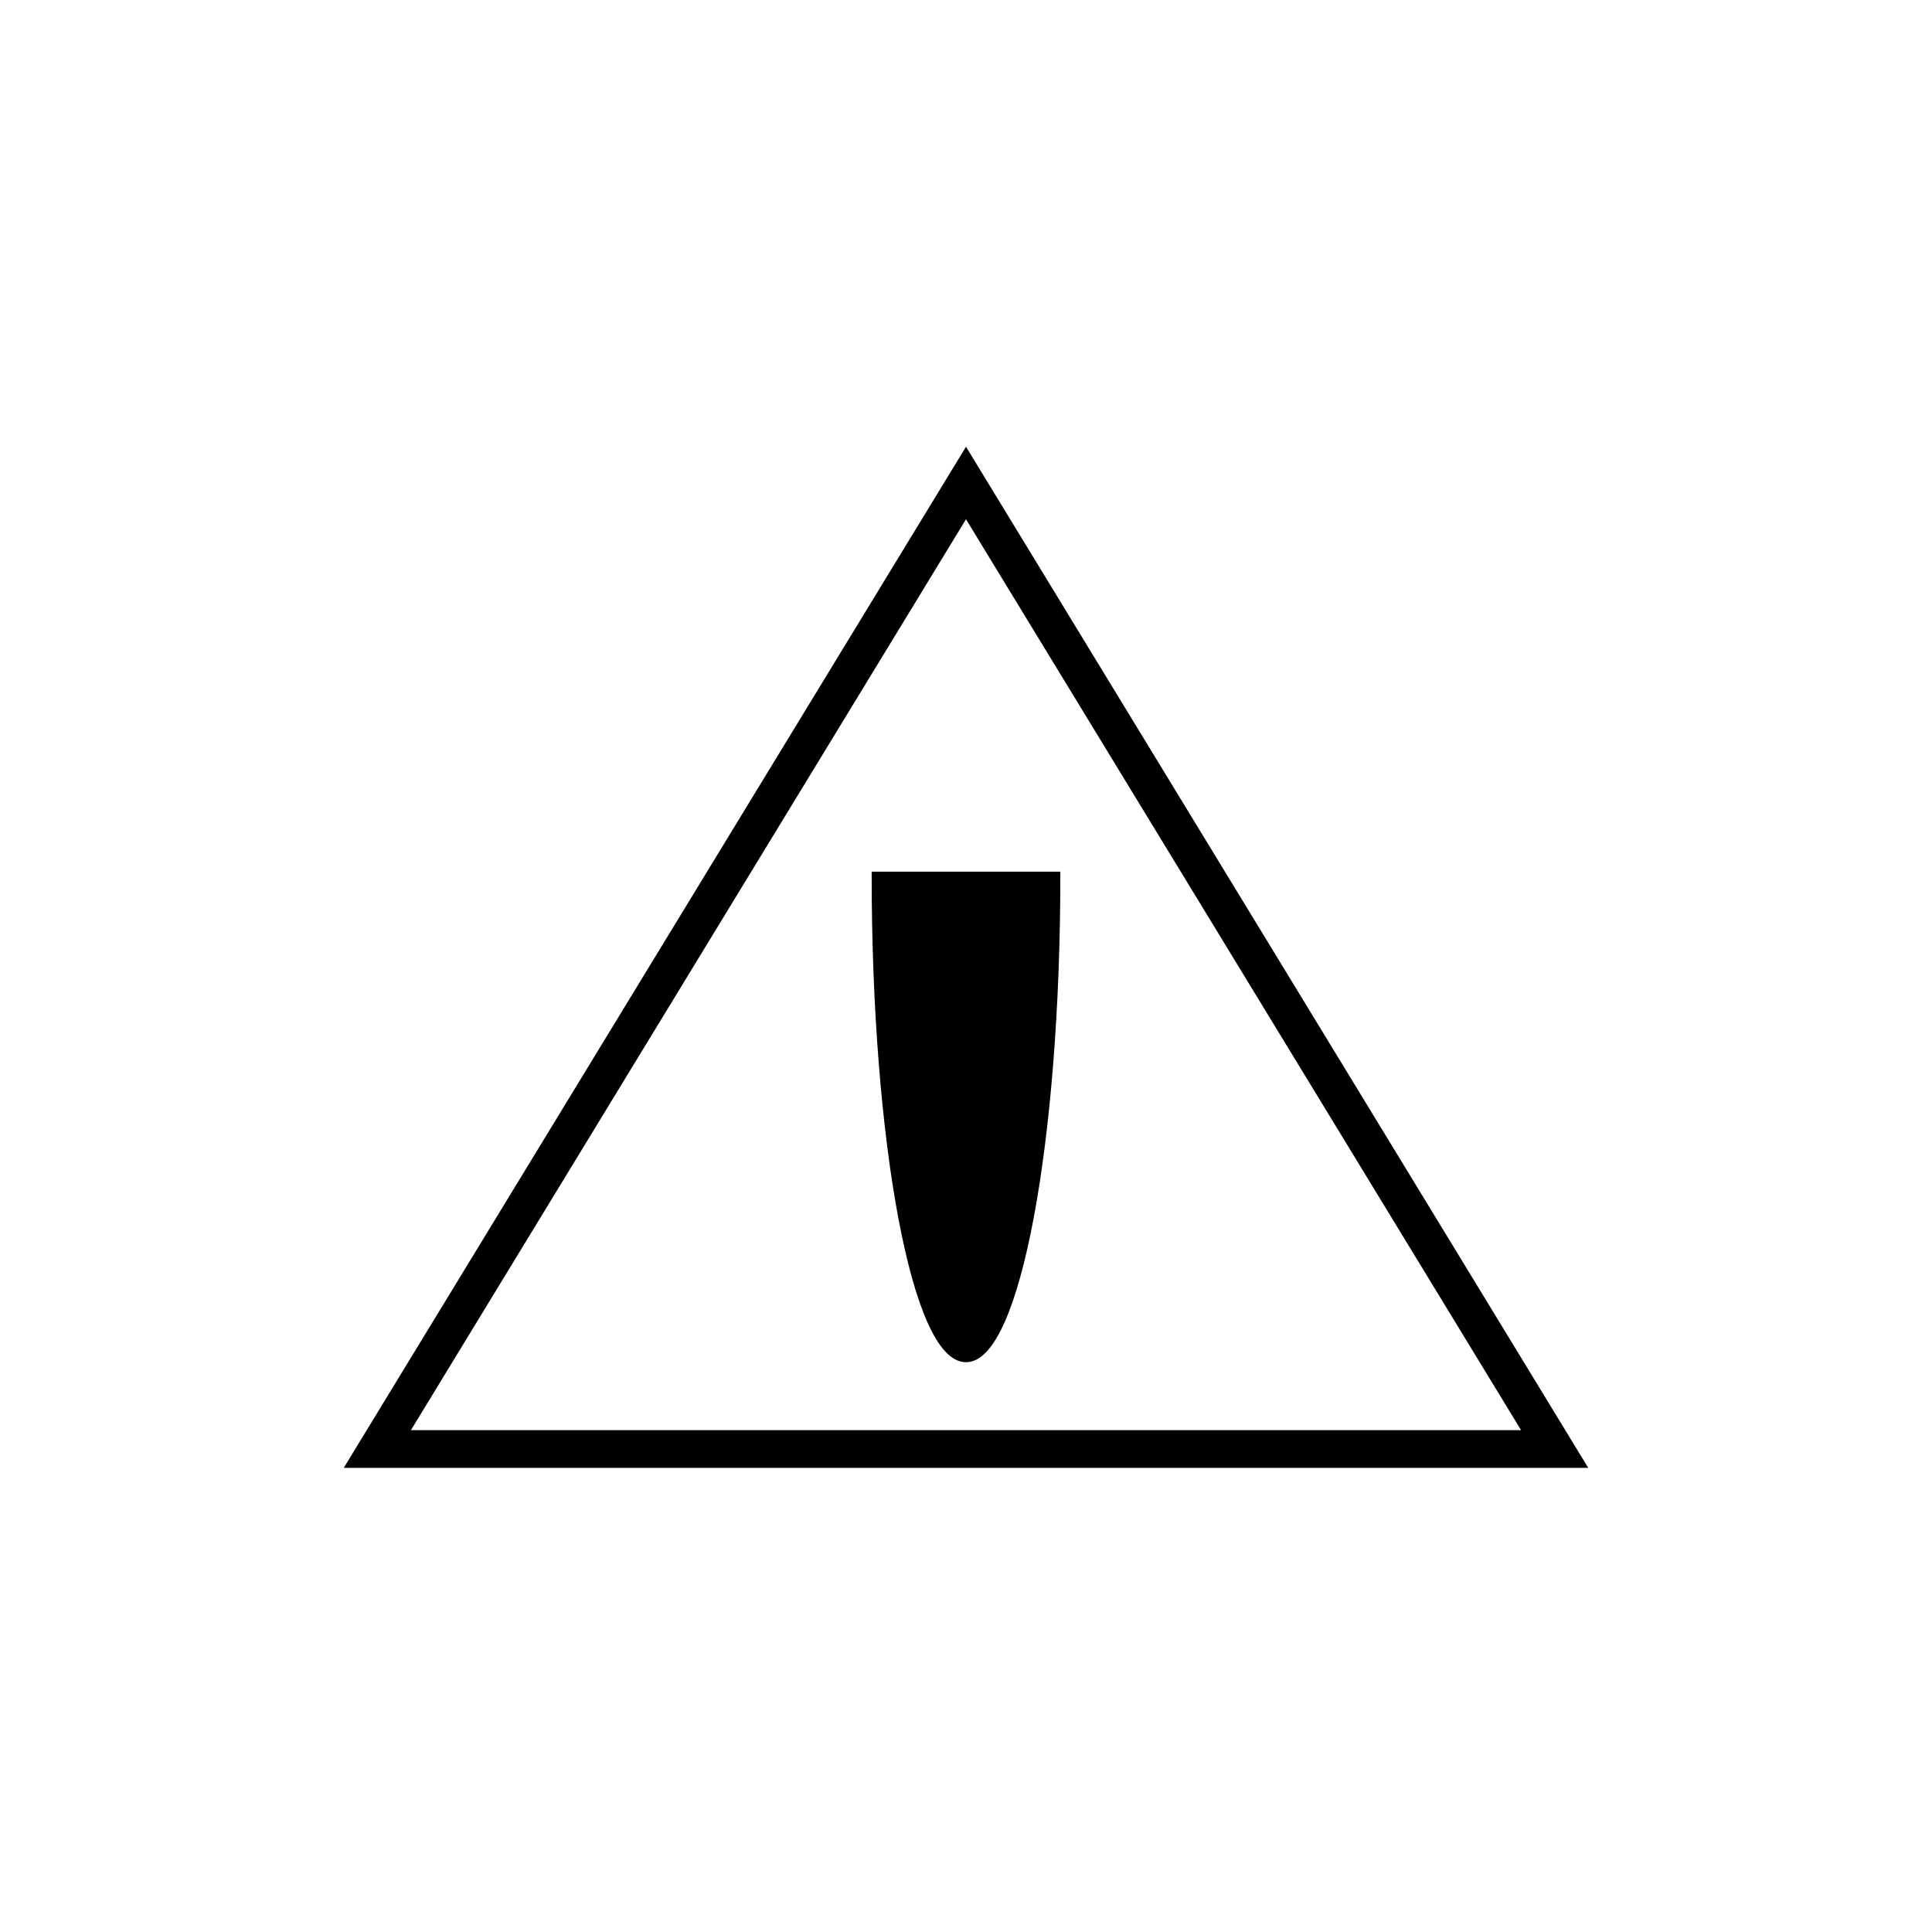
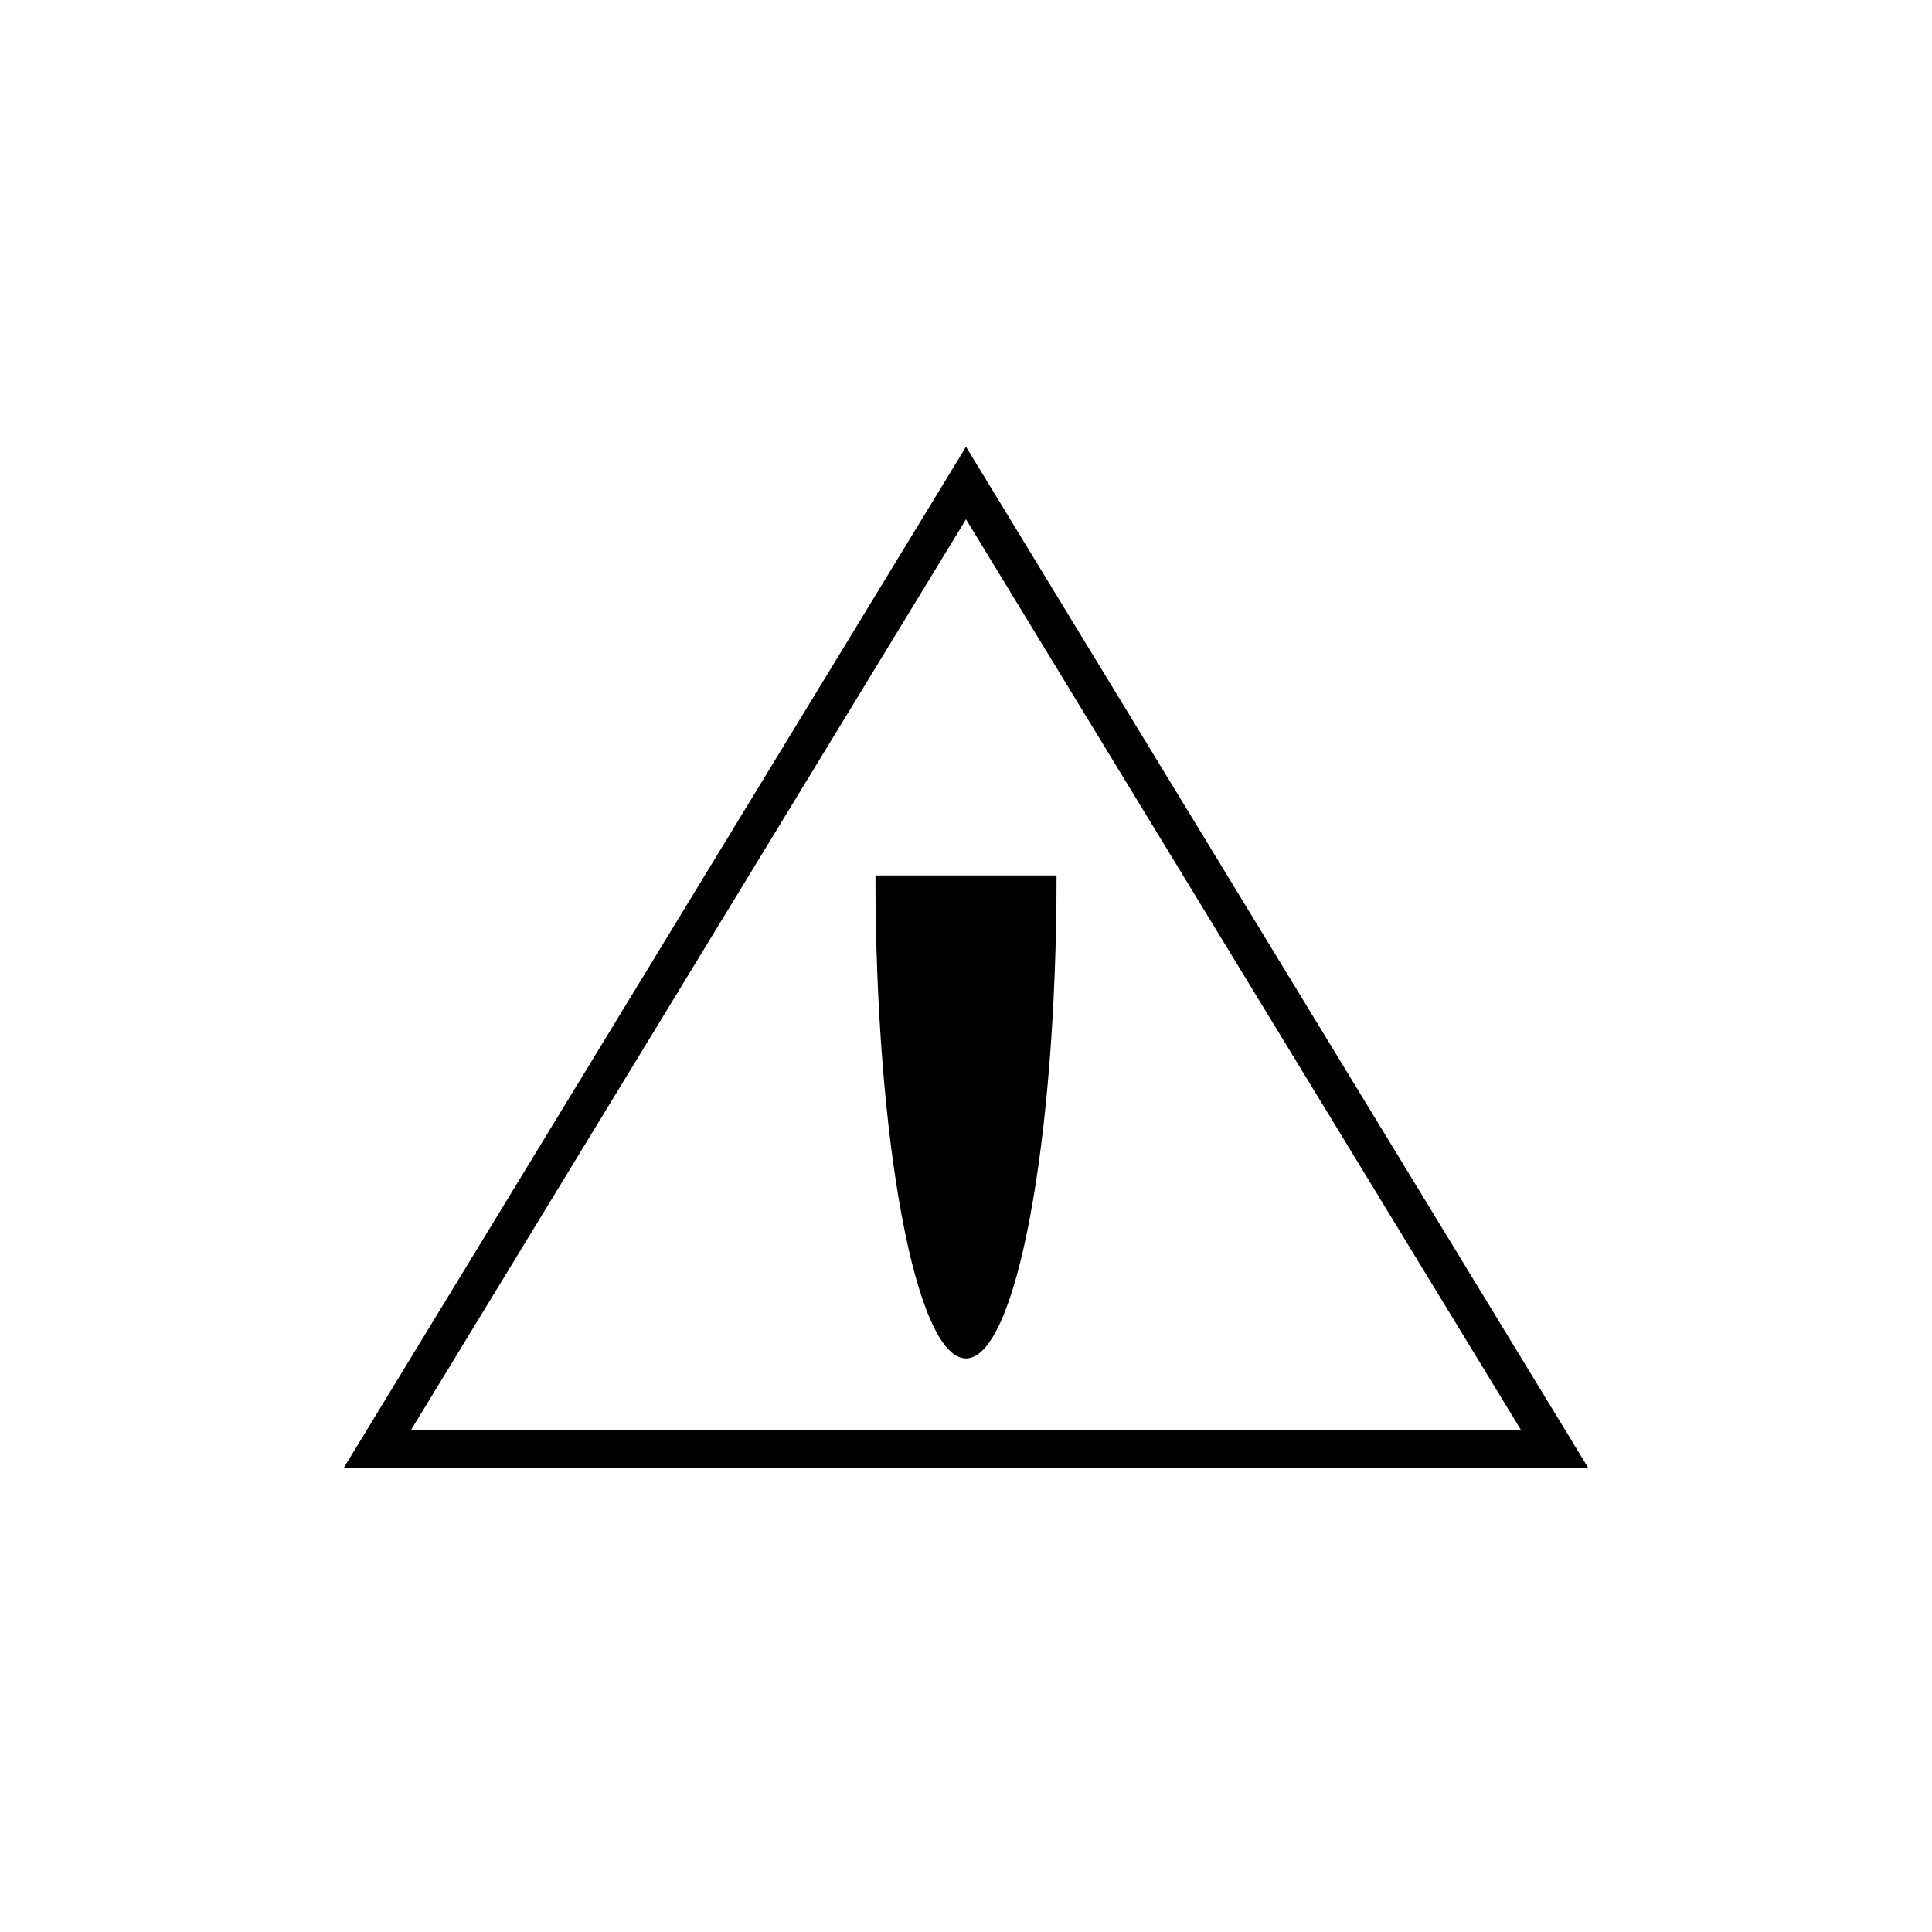
<svg xmlns="http://www.w3.org/2000/svg" version="1.1" width="256" height="256">
  <path d="M50,192 L128,64 L206,192 Z" stroke-width="5" stroke="#000000" fill="none" />
-   <path d="M116,116 a12,64 180 0 0 24,0 Z" fill="#000000" stroke="#000000" stroke-width="1" />
+   <path d="M116,116 a12,64 180 0 0 24,0 Z" fill="#000000" />
</svg>
